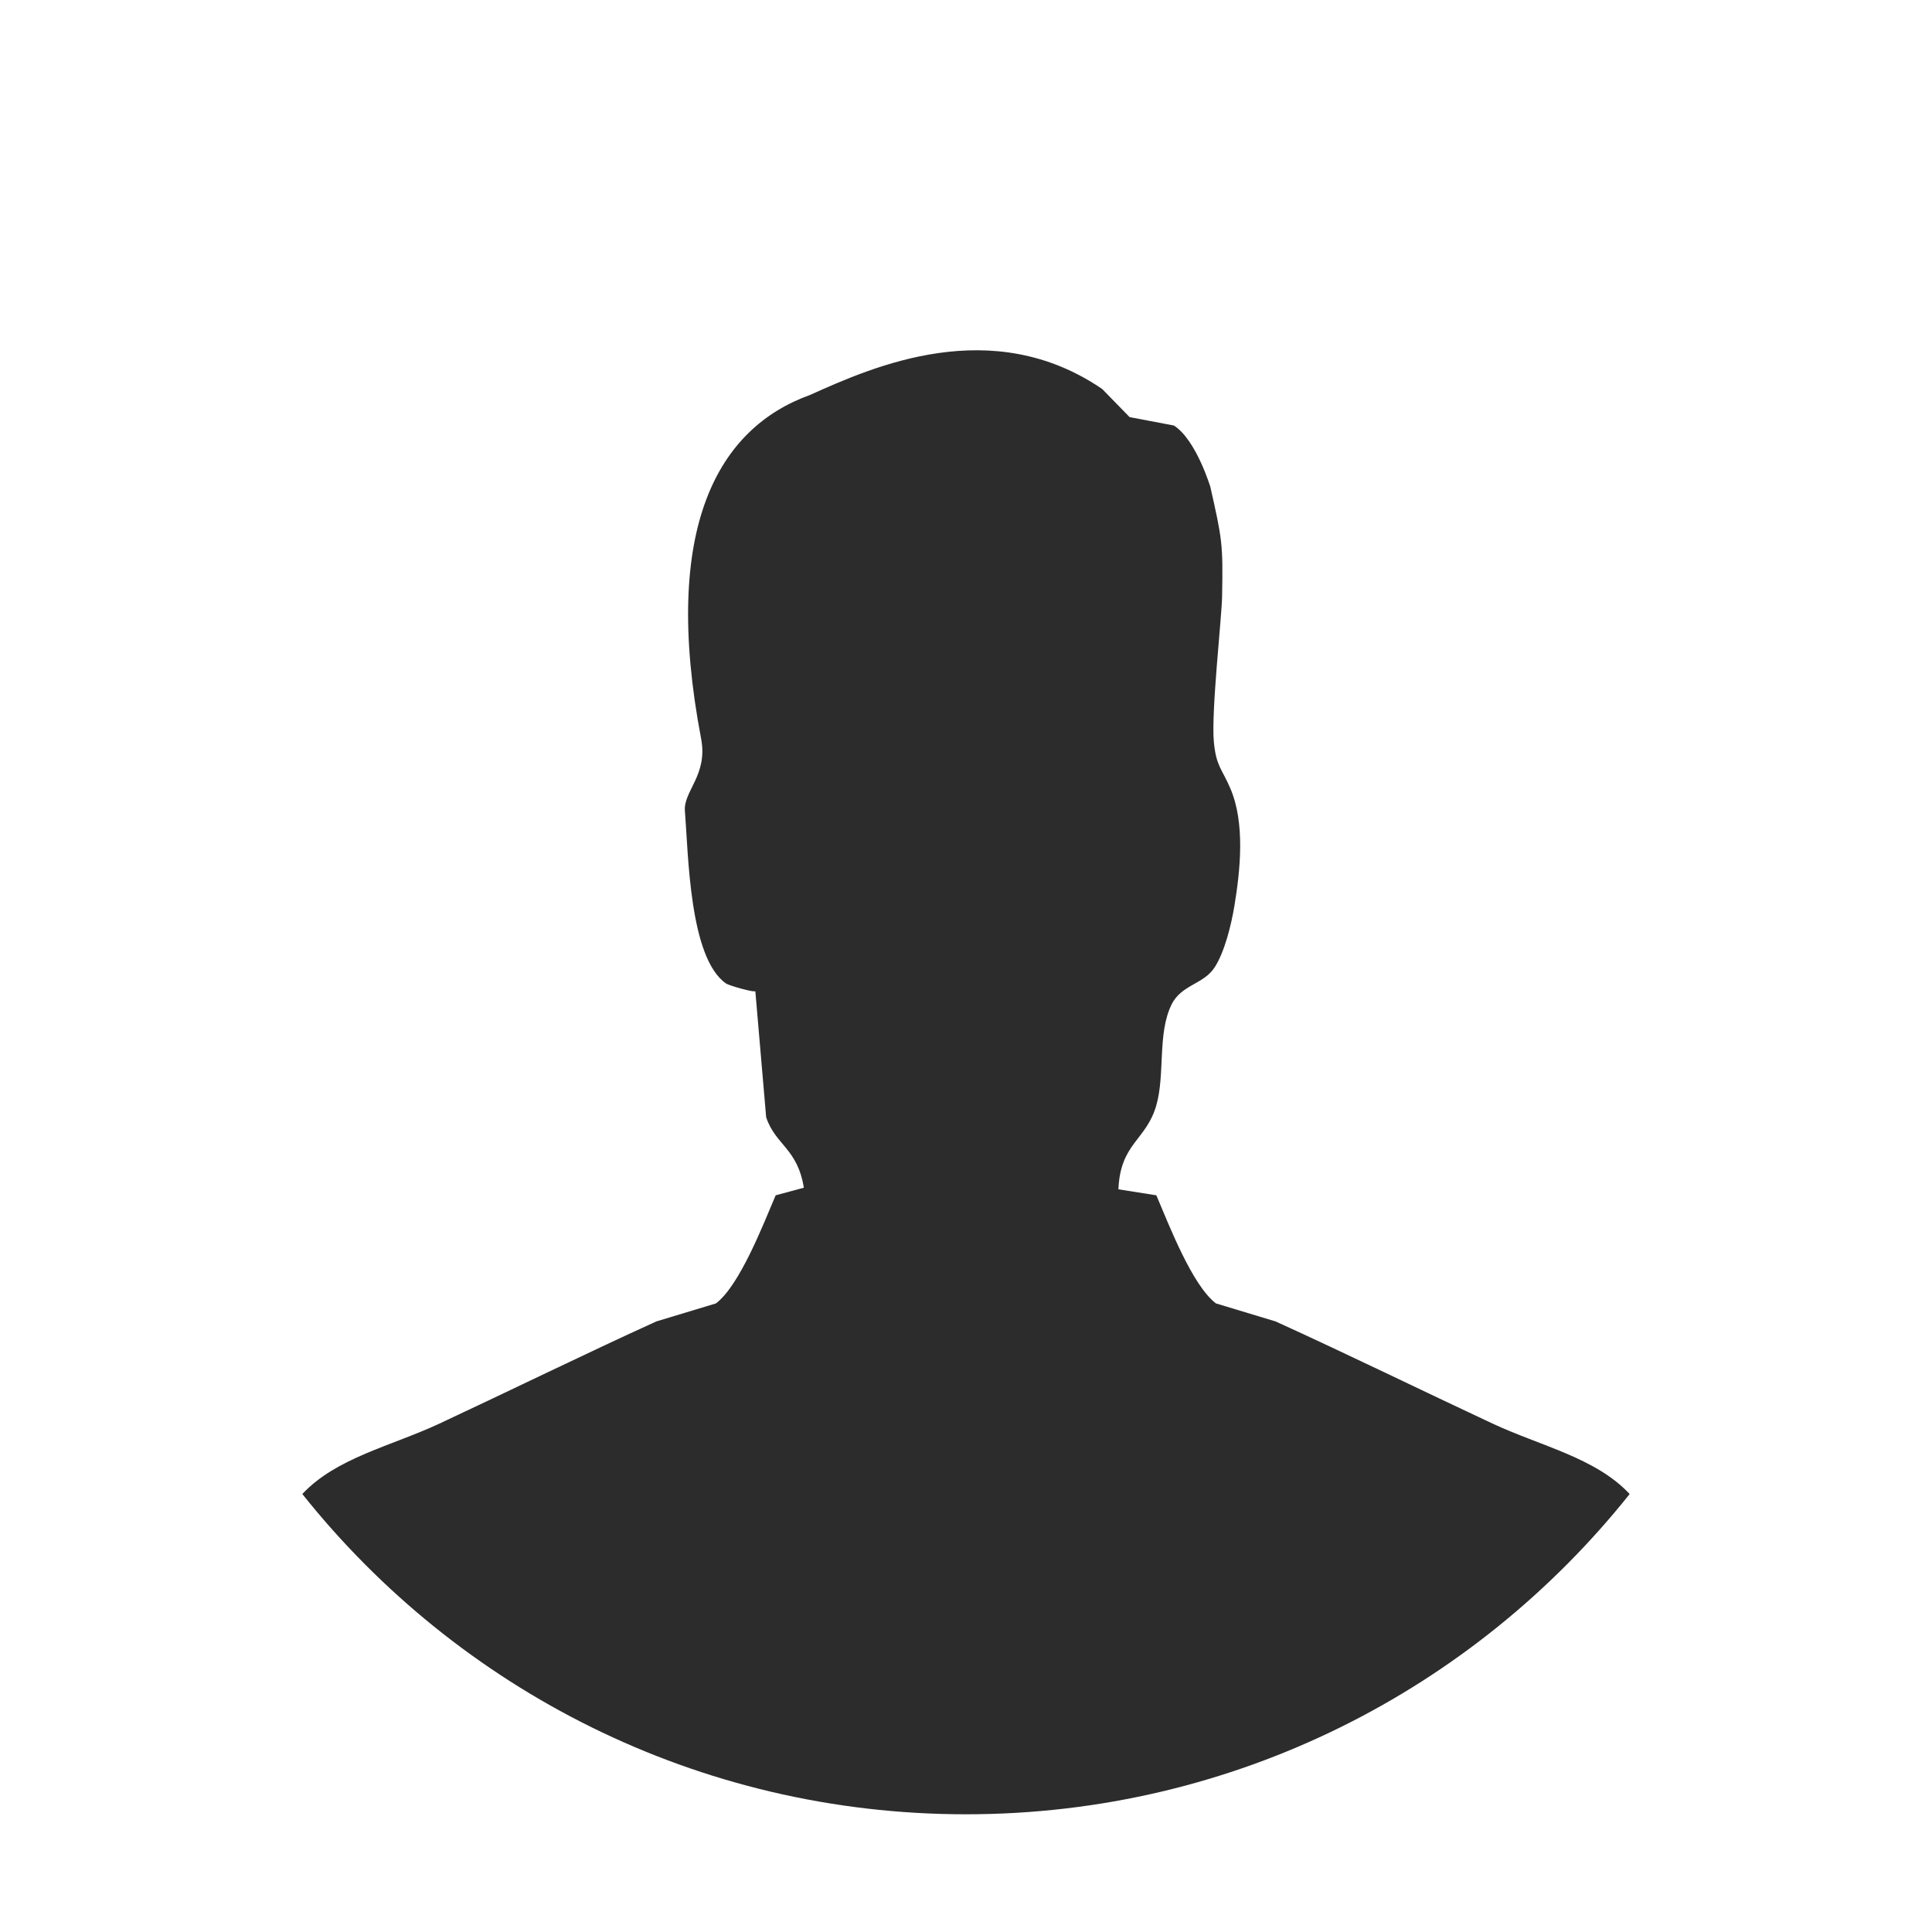
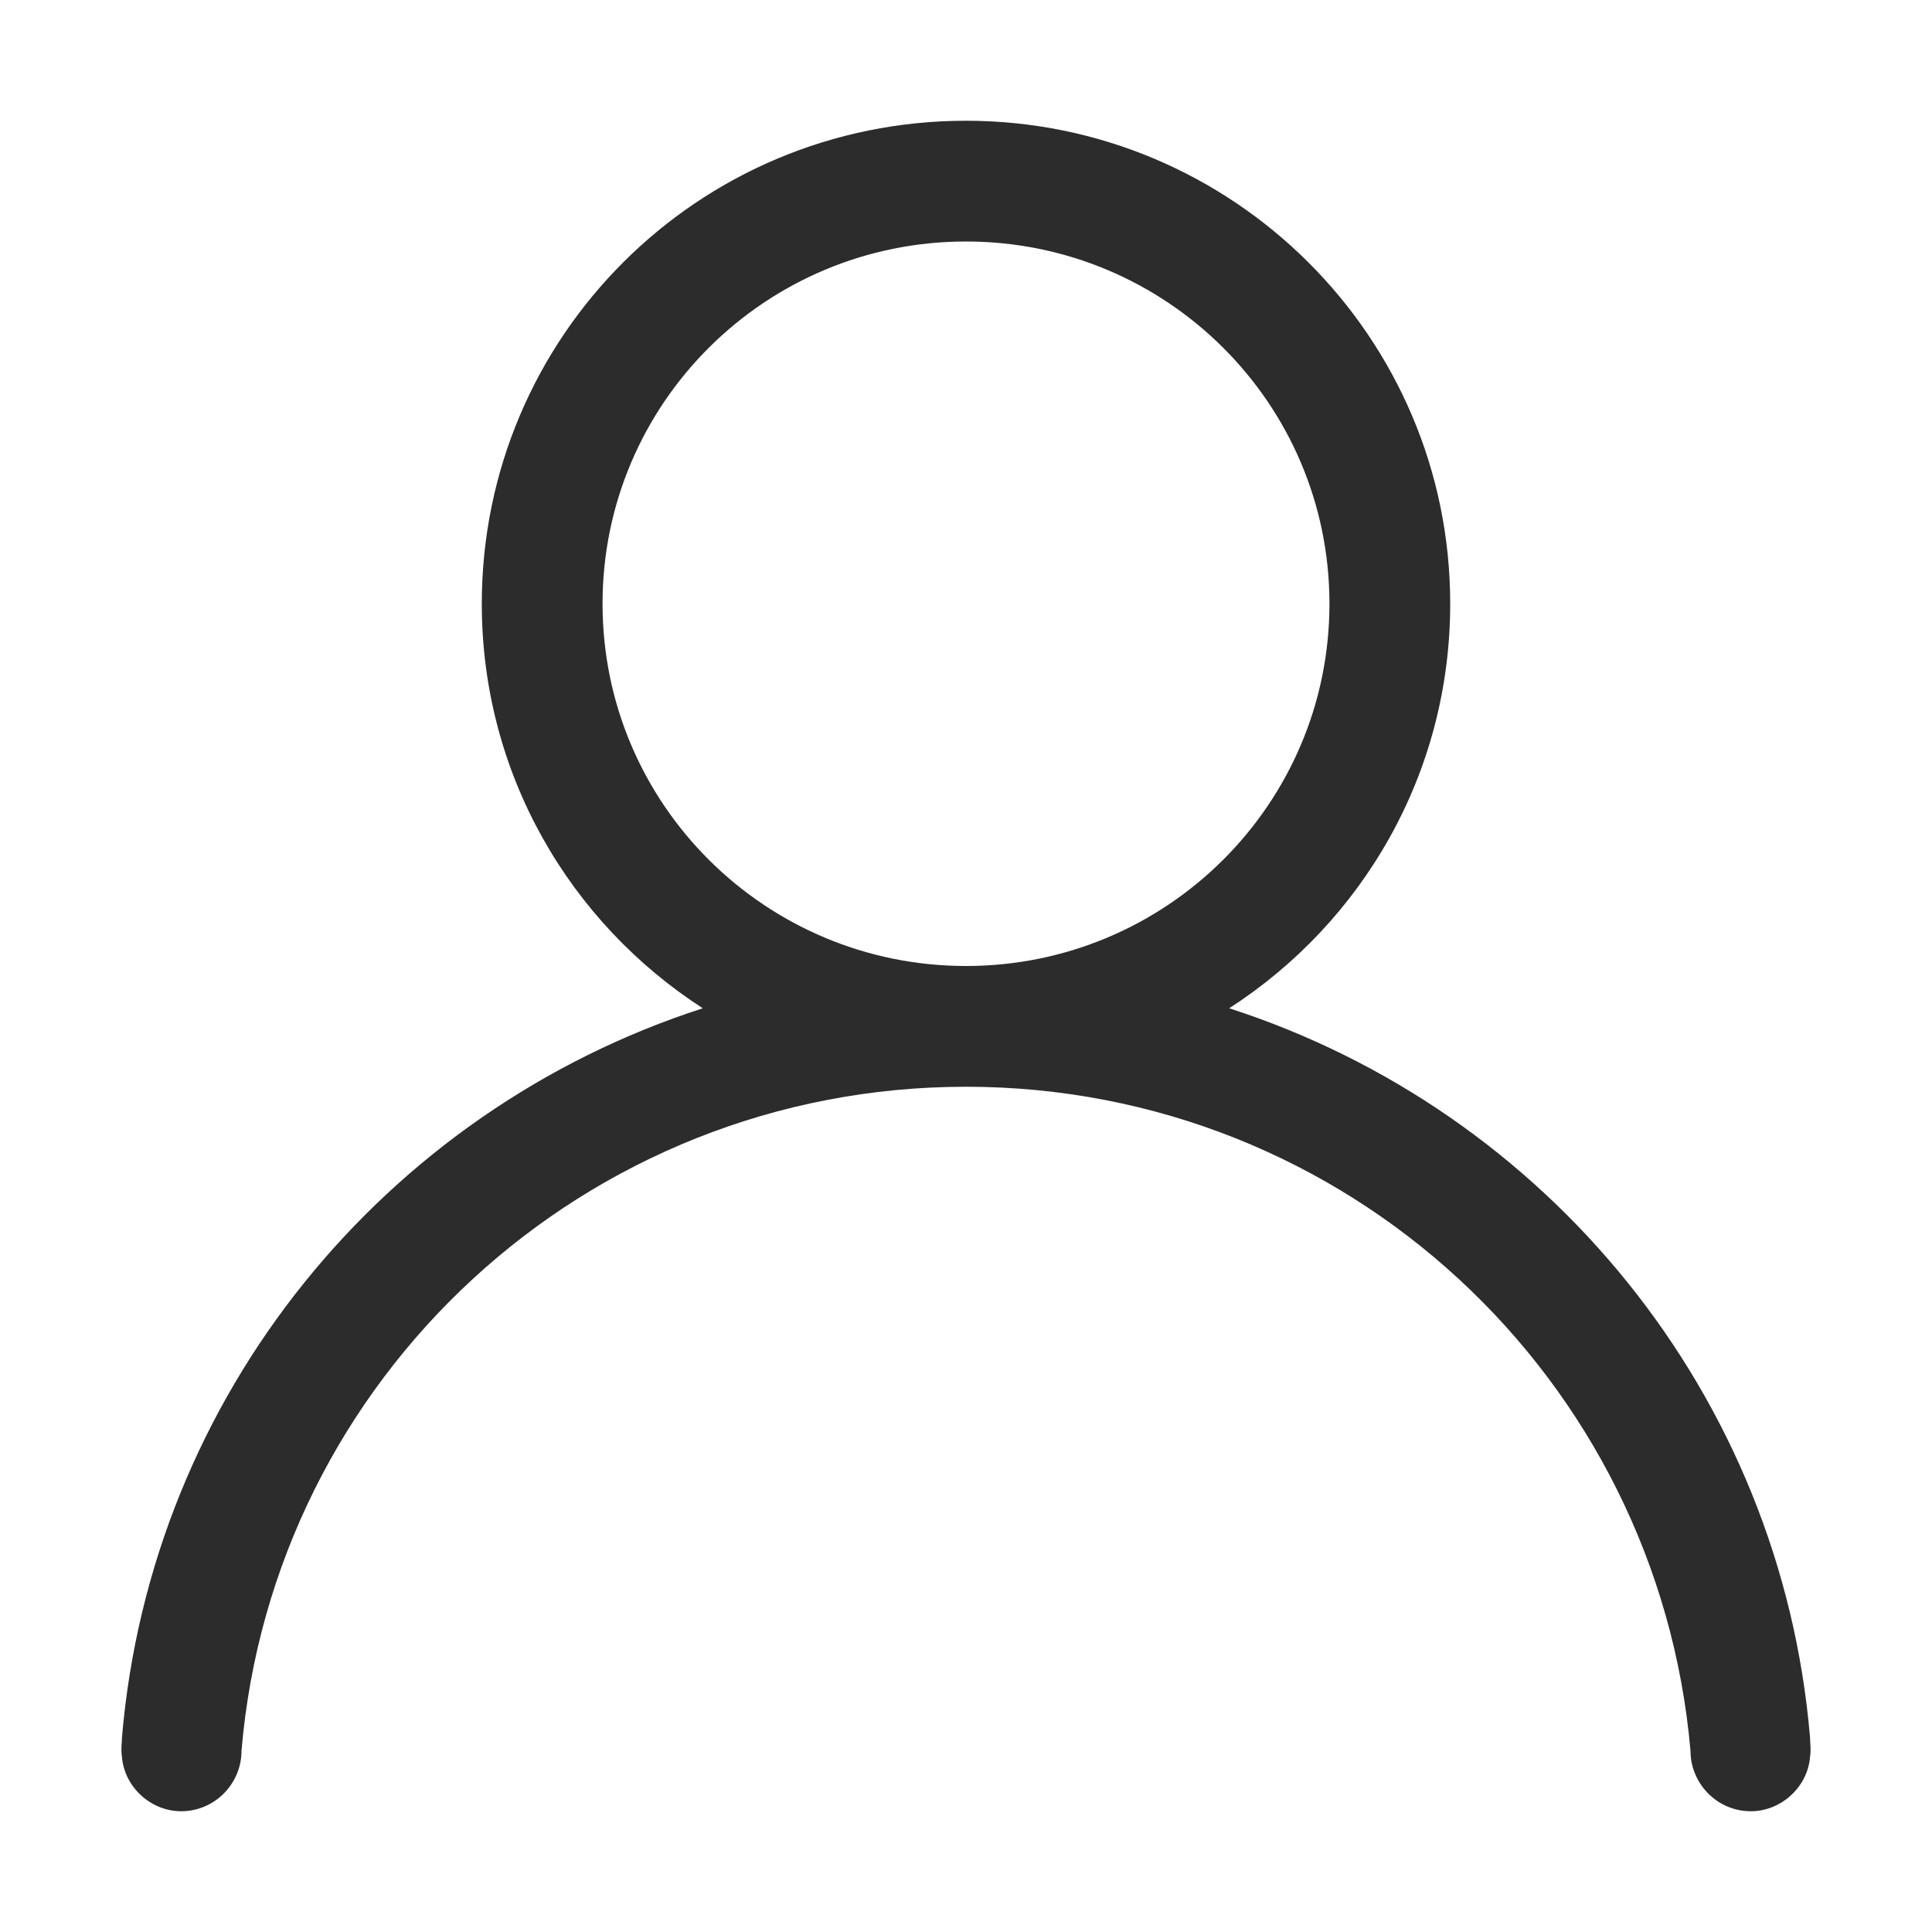
- <svg xmlns="http://www.w3.org/2000/svg" t="1537259923643" class="icon" style="" viewBox="0 0 1024 1024" version="1.1" p-id="1298" width="200" height="200">
+ <svg xmlns="http://www.w3.org/2000/svg" t="1537281631872" class="icon" style="" viewBox="0 0 1024 1024" version="1.1" p-id="1109" width="200" height="200">
  <defs>
    <style type="text/css" />
  </defs>
-   <path d="M512 961.61c142.473 0 269.375-66.344 351.752-169.738-17.994-19.282-47.263-25.452-72.782-37.398-36.941-17.252-77.971-37.339-114.917-54.097-10.464-3.184-21.057-6.367-31.585-9.546-12.572-9.554-24.821-41.445-31.583-57.295-6.702-1.054-13.401-2.115-20.101-3.176 1.018-24.541 14.739-25.817 20.101-44.552 4.721-16.557 0.509-37.987 8.039-53.333 5.169-10.611 16.973-10.677 22.843-19.729 5.36-8.284 8.868-22.7 10.526-32.821 3.065-18.522 5.746-43.776-2.231-62.155-4.531-10.548-7.403-11.533-8.678-24.335-1.532-15.485 4.145-66.051 4.339-77.02 0.573-28.357 0-30.691-6.192-58.272 0 0-7.528-25.034-19.333-32.605l-23.48-4.456-14.552-14.918c-58.509-39.882-121.234-11.95-154.859 3.184-48.428 17.398-79.062 69.944-57.686 182.255 3.64 19.166-9.443 27.716-8.611 38.185 1.85 22.916 2.297 77.87 21.76 91.448 1.849 1.273 15.695 5.086 15.568 4.032 1.915 22.275 3.831 44.624 5.744 66.9 4.91 14.782 16.589 16.407 19.972 37.344l-14.929 4.025c-6.765 15.851-19.083 47.741-31.651 57.295-10.529 3.179-21.057 6.363-31.584 9.546-36.882 16.758-77.909 36.845-114.853 54.097-25.512 11.946-54.777 18.108-72.799 37.383C242.612 895.259 369.52 961.61 512 961.61z" p-id="1299" fill="#2c2c2c" />
+   <path d="M959.36 920.96c-15.36-181.76-139.52-332.16-307.84-386.56 70.4-45.44 117.12-124.16 117.12-214.4 0-141.44-115.2-256-256.64-256C369.92 64 255.36 178.56 255.36 320c0 90.24 46.72 168.96 117.12 214.4-168.32 54.4-292.48 204.8-307.84 386.56 0 3.2-0.64 5.76 0 10.24C65.92 947.2 80 960 96 960 113.92 960 128 945.28 128 928 144.64 730.24 310.4 576 512 576s366.72 154.24 384 352c0 17.28 14.08 32 32 32 16 0 30.08-12.8 31.36-28.8C960 926.72 959.36 924.16 959.36 920.96zM319.36 320c0-106.24 86.4-192 192.64-192 106.24 0 192.64 85.76 192.64 192 0 106.24-86.4 192-192.64 192C405.76 512 319.36 426.24 319.36 320z" p-id="1110" fill="#2c2c2c" />
</svg>
